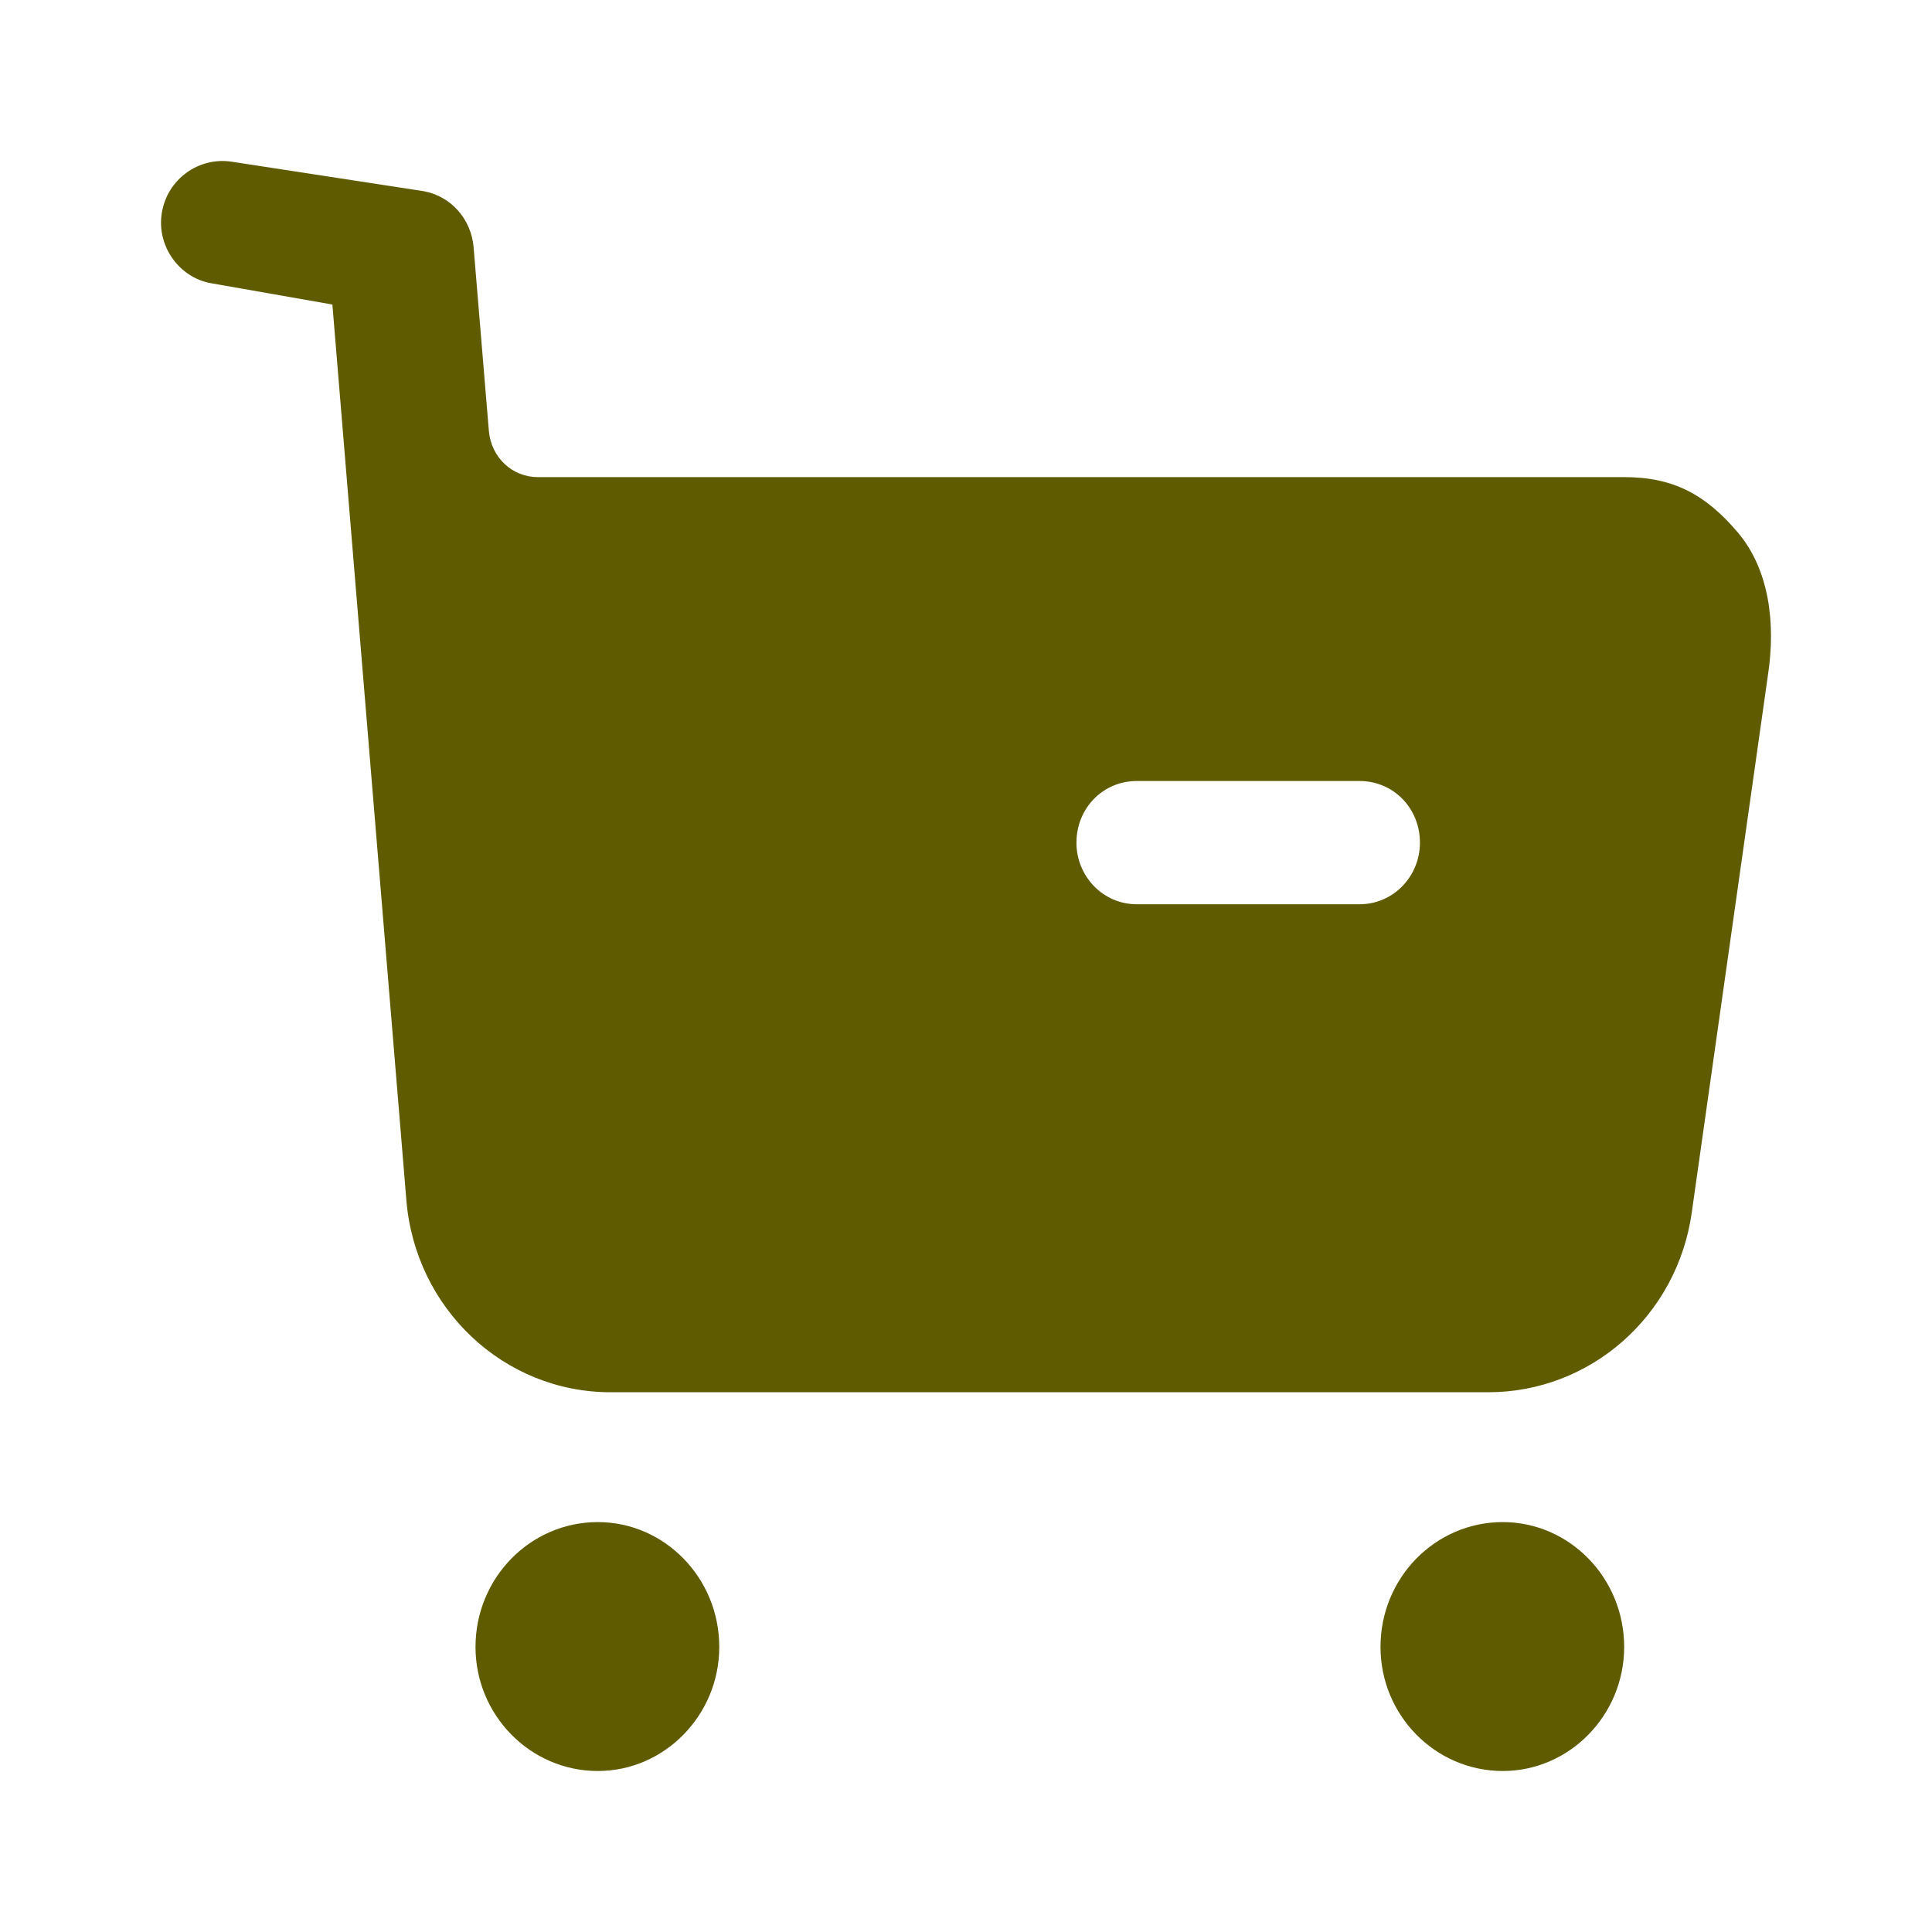
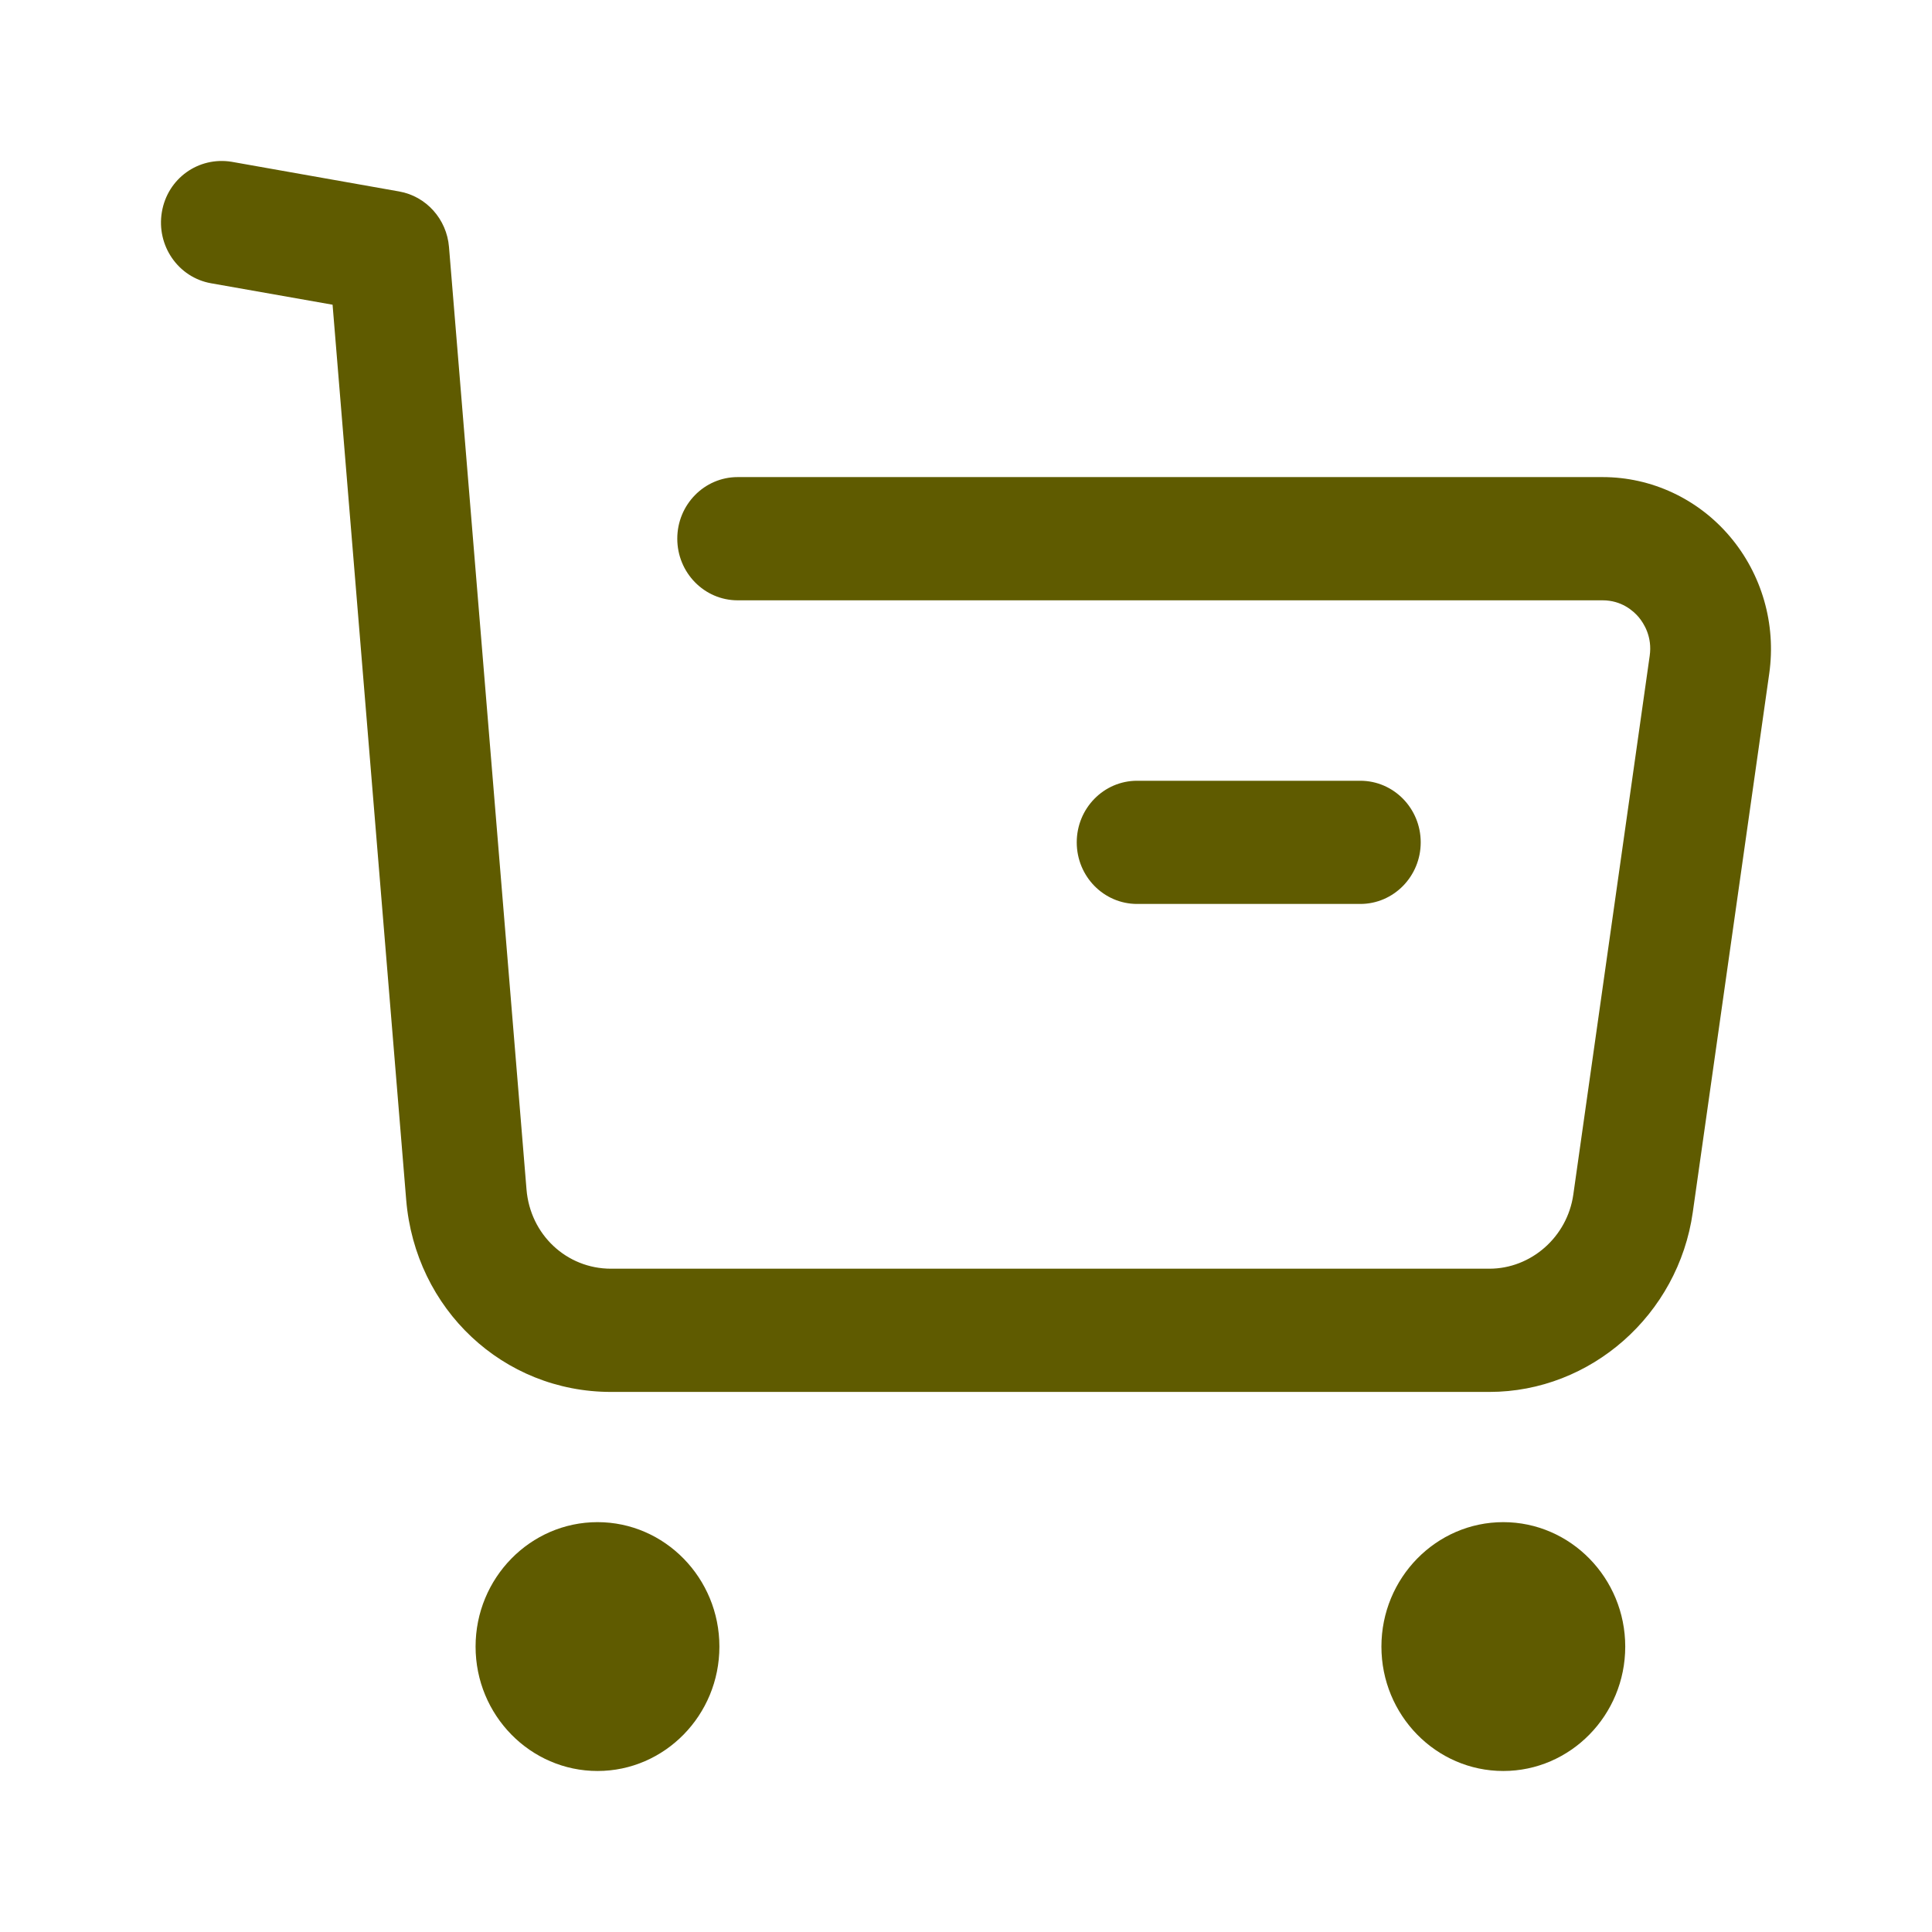
- <svg xmlns="http://www.w3.org/2000/svg" width="24" height="24" viewBox="0 0 24 24" fill="none">
-   <path fill-rule="evenodd" clip-rule="evenodd" d="M14.121 11.233H16.889C17.309 11.233 17.639 10.886 17.639 10.468C17.639 10.039 17.309 9.702 16.889 9.702H14.121C13.702 9.702 13.372 10.039 13.372 10.468C13.372 10.886 13.702 11.233 14.121 11.233ZM20.177 5.927C20.786 5.927 21.186 6.142 21.585 6.611C21.985 7.081 22.055 7.754 21.965 8.365L21.016 15.06C20.836 16.347 19.757 17.295 18.488 17.295H7.586C6.257 17.295 5.158 16.255 5.048 14.908L4.129 3.783L2.62 3.518C2.221 3.447 1.941 3.049 2.011 2.64C2.081 2.223 2.47 1.946 2.88 2.009L5.263 2.375C5.603 2.437 5.853 2.722 5.883 3.069L6.073 5.355C6.103 5.683 6.362 5.927 6.682 5.927H20.177ZM7.426 18.908C6.587 18.908 5.907 19.602 5.907 20.459C5.907 21.306 6.587 22 7.426 22C8.256 22 8.935 21.306 8.935 20.459C8.935 19.602 8.256 18.908 7.426 18.908ZM18.668 18.908C17.828 18.908 17.149 19.602 17.149 20.459C17.149 21.306 17.828 22 18.668 22C19.497 22 20.176 21.306 20.176 20.459C20.176 19.602 19.497 18.908 18.668 18.908Z" fill="#5F5B00" />
+ <svg xmlns="http://www.w3.org/2000/svg" width="50" height="50" viewBox="0 0 50 50" fill="none">
+   <path fill-rule="evenodd" clip-rule="evenodd" d="M44.769 13.884C43.942 12.908 42.74 12.347 41.475 12.347H19.09C18.228 12.347 17.528 13.061 17.528 13.941C17.528 14.821 18.228 15.536 19.09 15.536H41.475C41.965 15.536 42.269 15.808 42.407 15.969C42.544 16.133 42.765 16.48 42.694 16.973L40.717 30.917C40.561 32.01 39.627 32.834 38.544 32.834H15.813C14.662 32.834 13.722 31.952 13.626 30.783L11.62 6.394C11.562 5.671 11.03 5.078 10.33 4.955L5.995 4.187C5.135 4.047 4.335 4.619 4.189 5.488C4.043 6.356 4.612 7.181 5.462 7.331L8.607 7.886L10.512 31.049C10.745 33.885 13.024 36.023 15.813 36.023H38.544C41.171 36.023 43.434 34.025 43.809 31.374L45.788 17.43C45.969 16.15 45.596 14.86 44.769 13.884ZM12.308 42.614C12.308 40.839 13.724 39.393 15.464 39.393C17.203 39.393 18.618 40.839 18.618 42.614C18.618 44.389 17.203 45.833 15.464 45.833C13.724 45.833 12.308 44.389 12.308 42.614ZM35.751 42.614C35.751 40.839 37.165 39.393 38.905 39.393C40.644 39.393 42.061 40.839 42.061 42.614C42.061 44.389 40.644 45.833 38.905 45.833C37.165 45.833 35.751 44.389 35.751 42.614ZM36.768 21.8C36.768 22.68 36.068 23.394 35.205 23.394H29.428C28.564 23.394 27.866 22.68 27.866 21.8C27.866 20.92 28.564 20.206 29.428 20.206H35.205C36.068 20.206 36.768 20.92 36.768 21.8Z" fill="#5F5B00" />
</svg>
